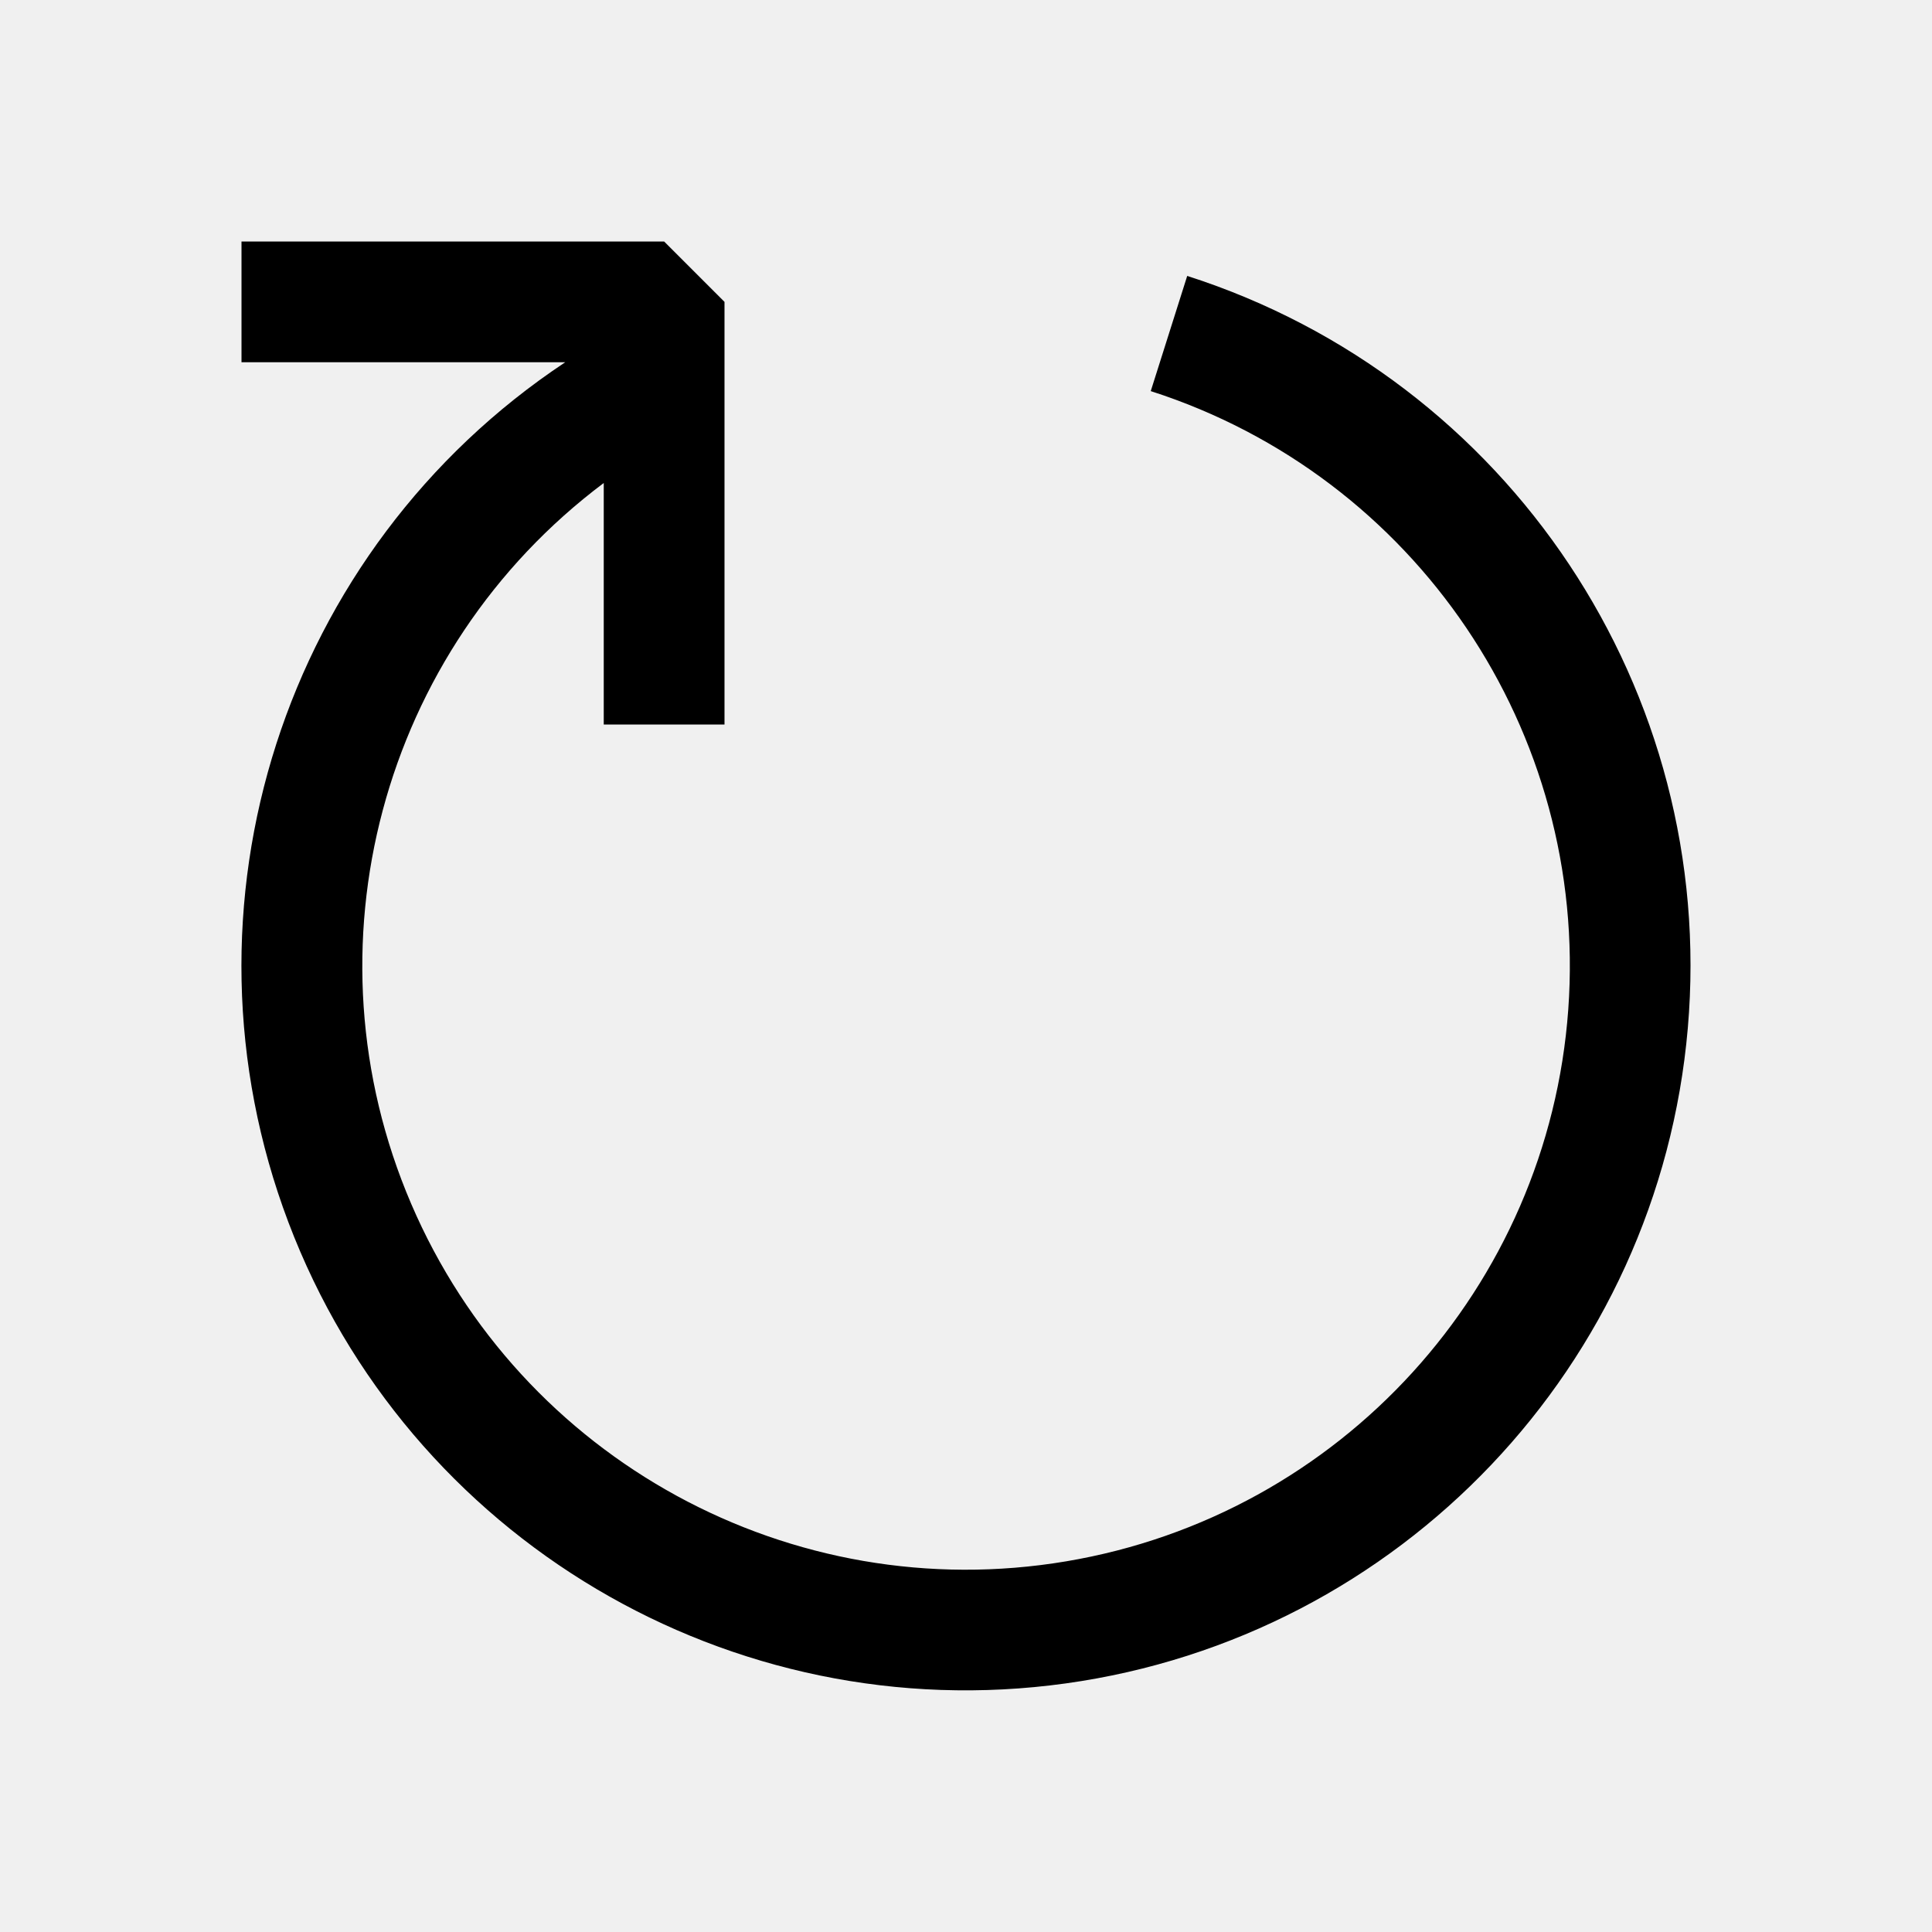
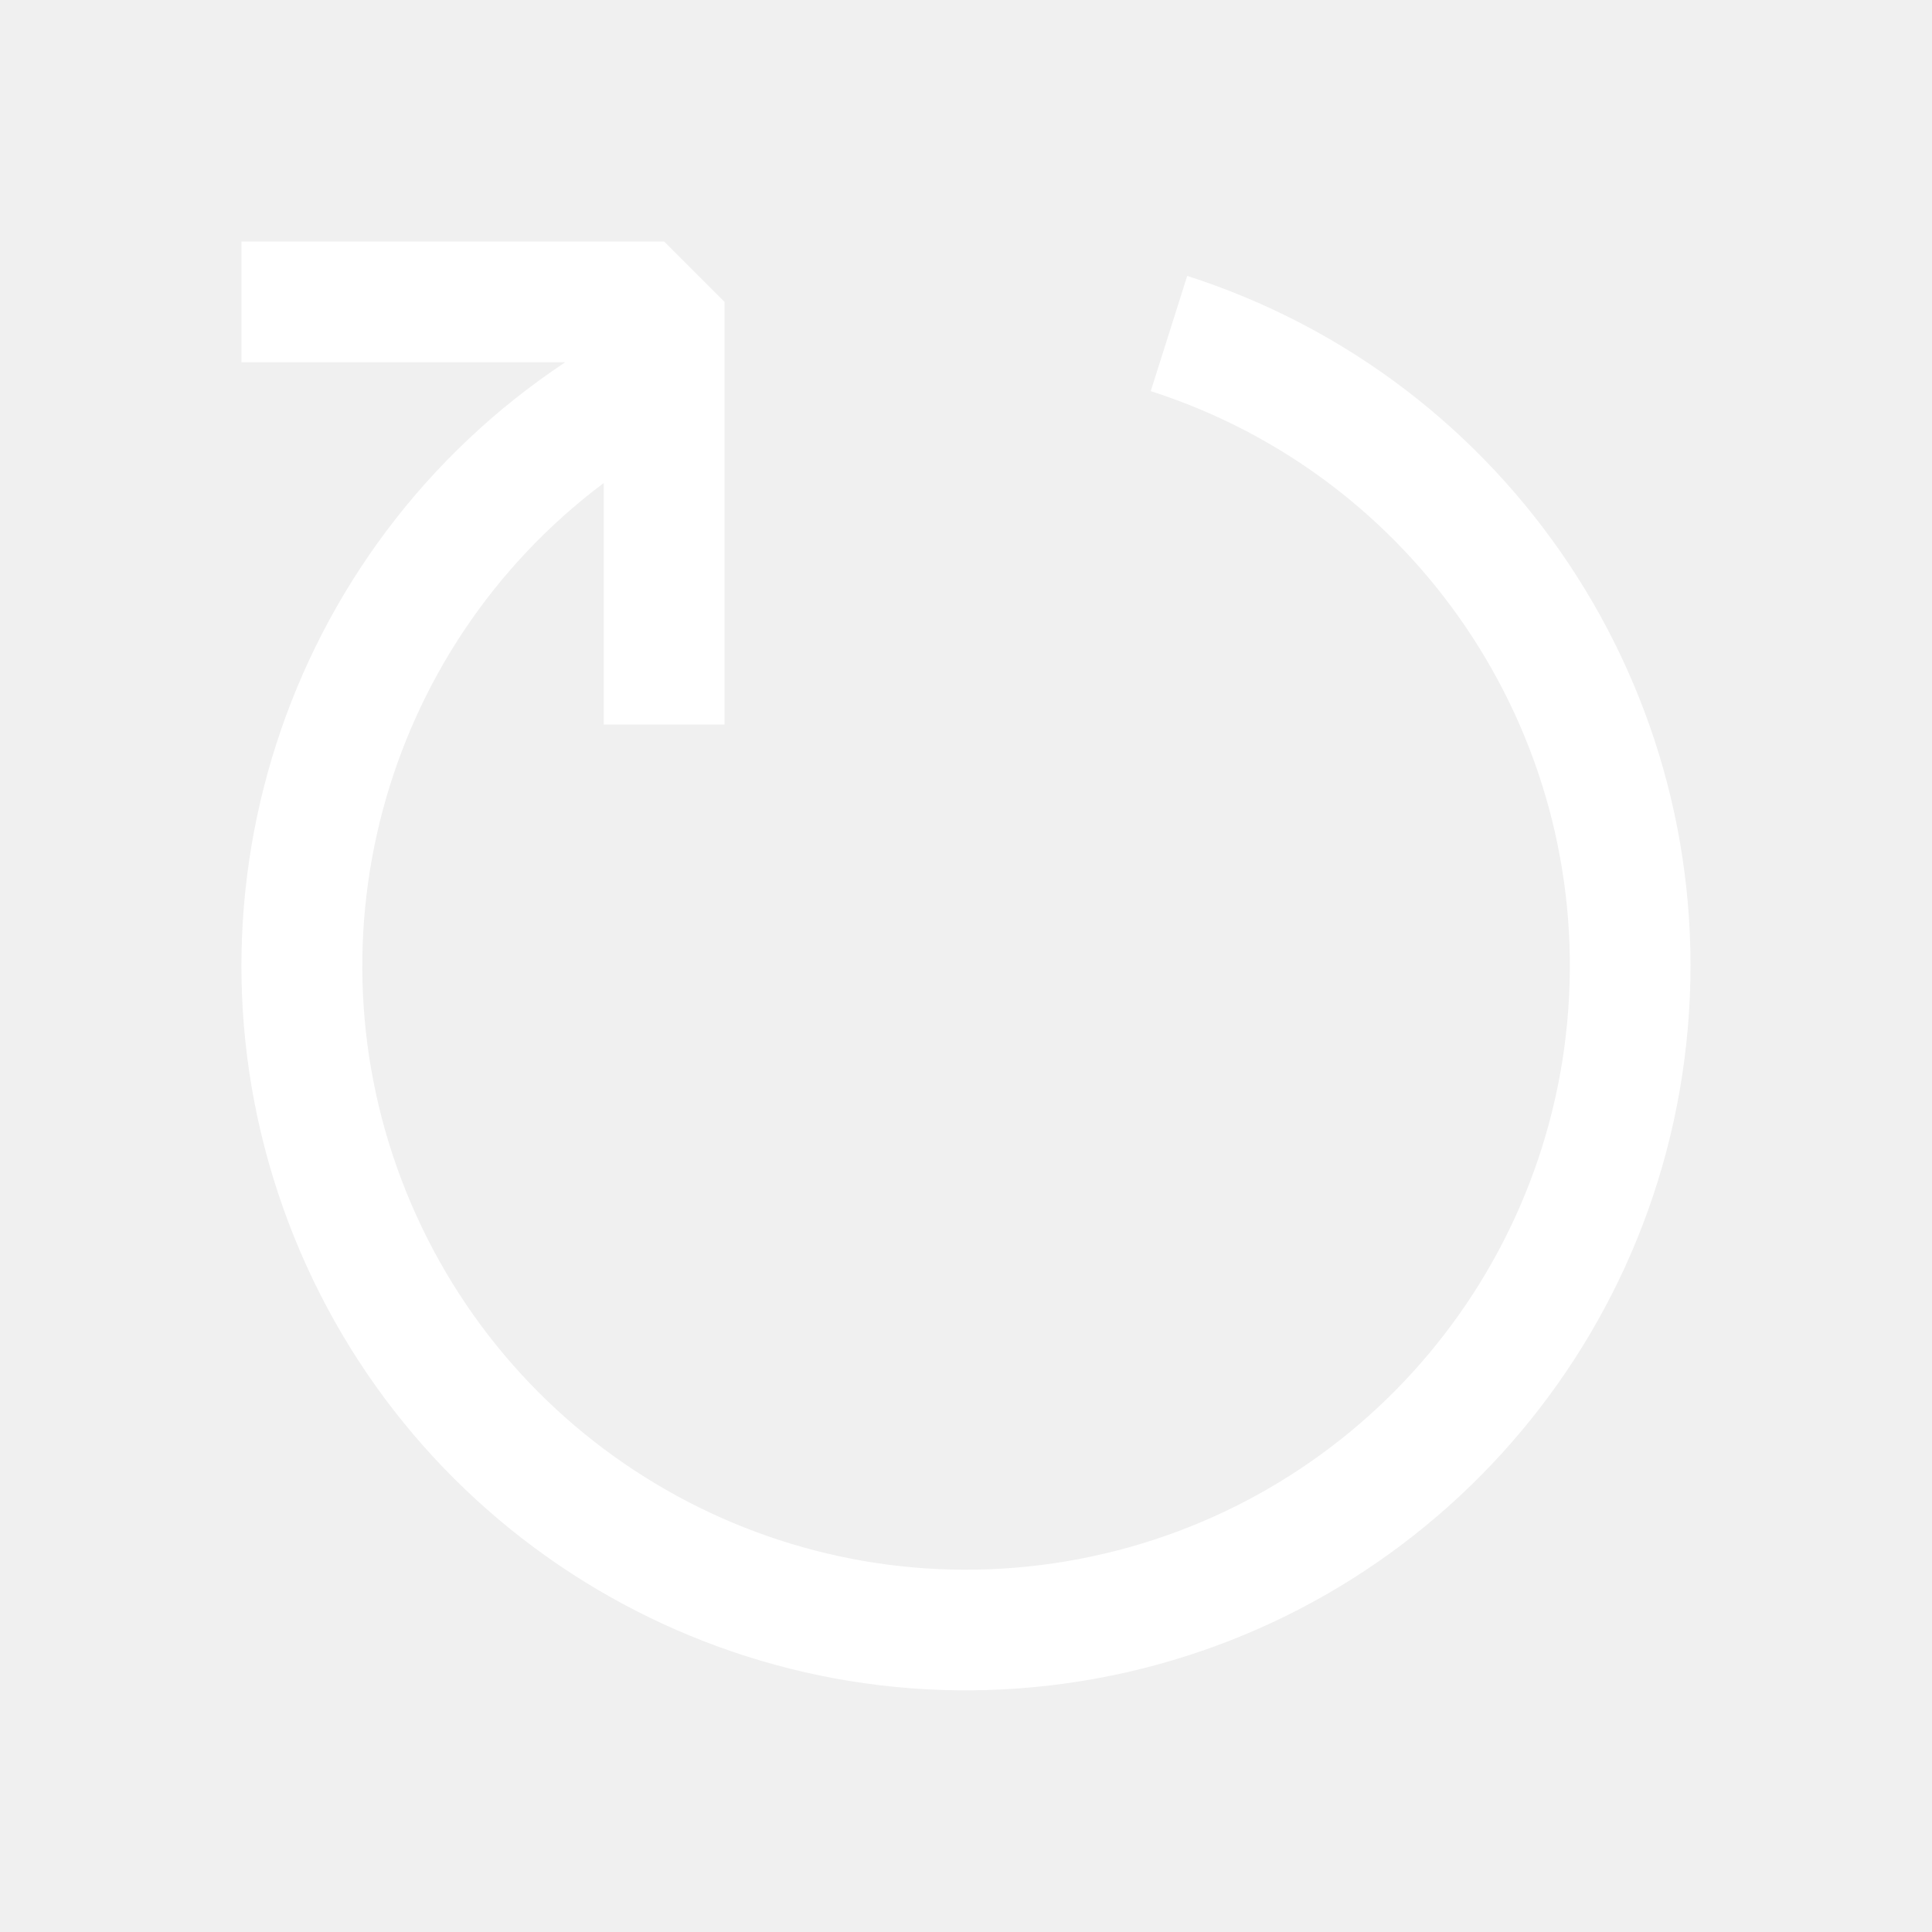
- <svg xmlns="http://www.w3.org/2000/svg" width="16" height="16" viewBox="0 0 16 16" fill="currentColor">
+ <svg xmlns="http://www.w3.org/2000/svg" width="16" height="16" viewBox="0 0 16 16" fill="white">
  <path fill-rule="evenodd" clip-rule="evenodd" d="M4.681 3H2V2h3.5l.5.5V6H5V4a5 5 0 1 0 4.53-.761l.302-.954A6 6 0 1 1 4.681 3z" />
</svg>
